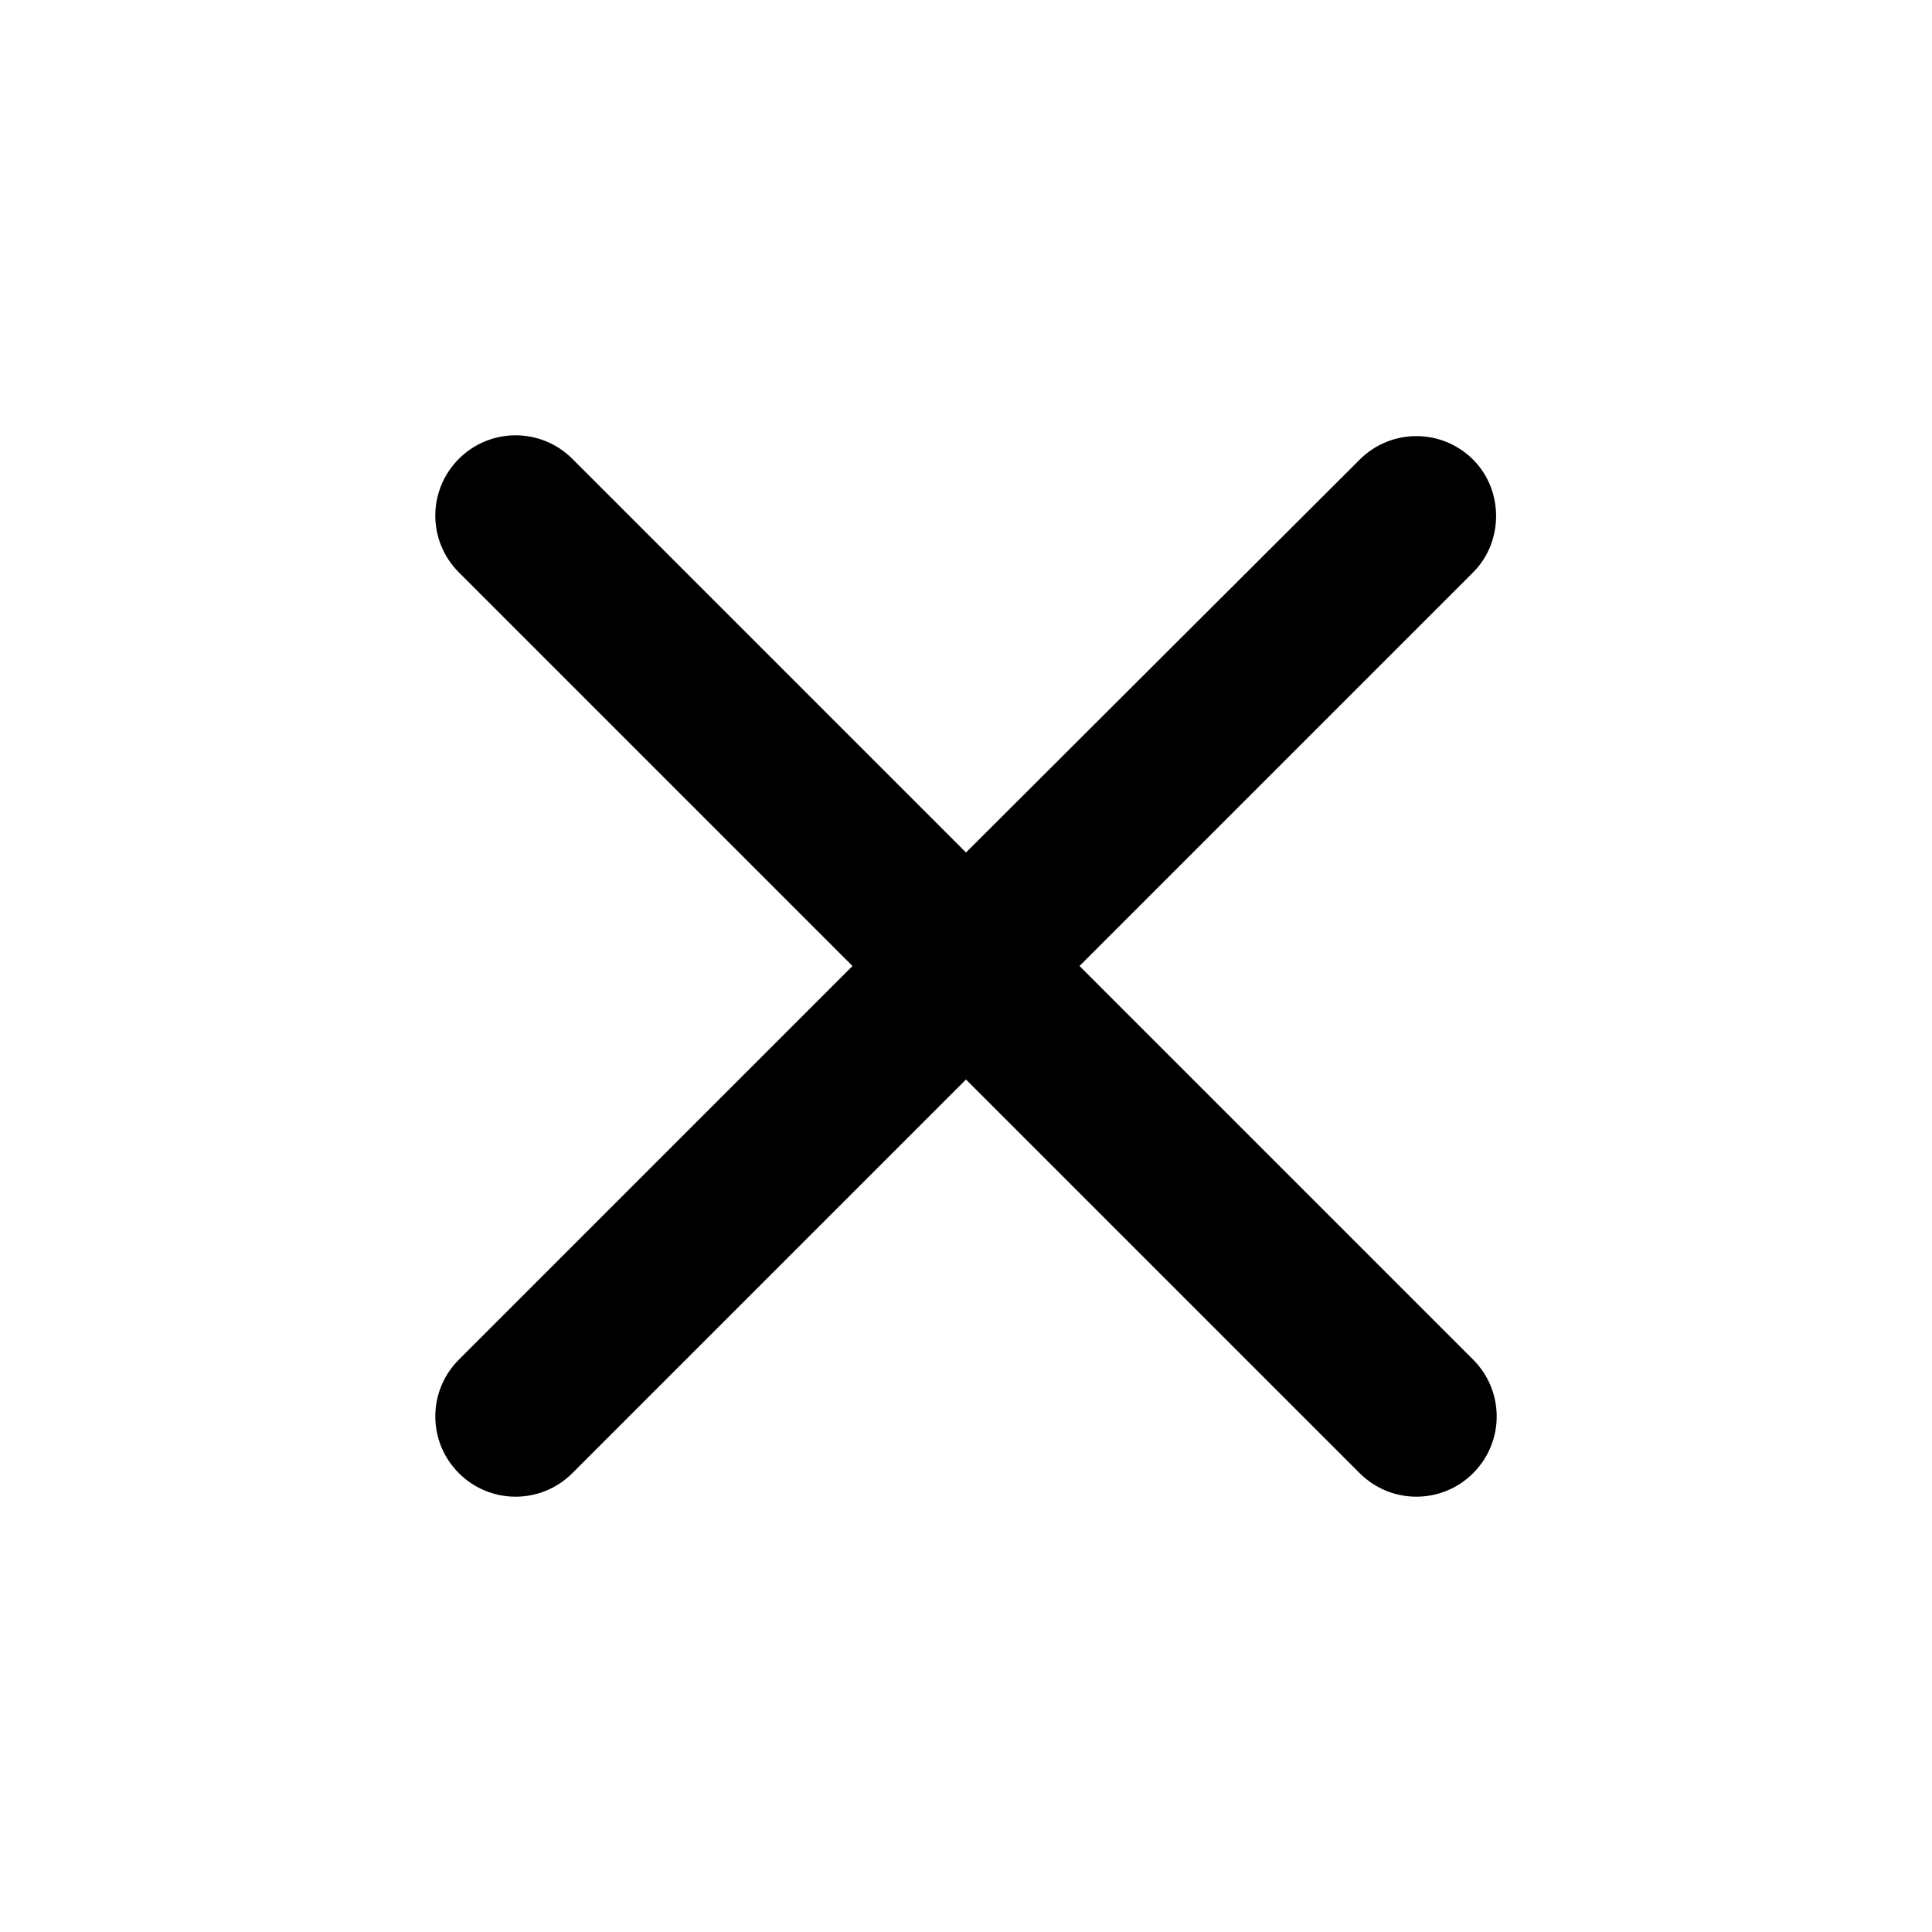
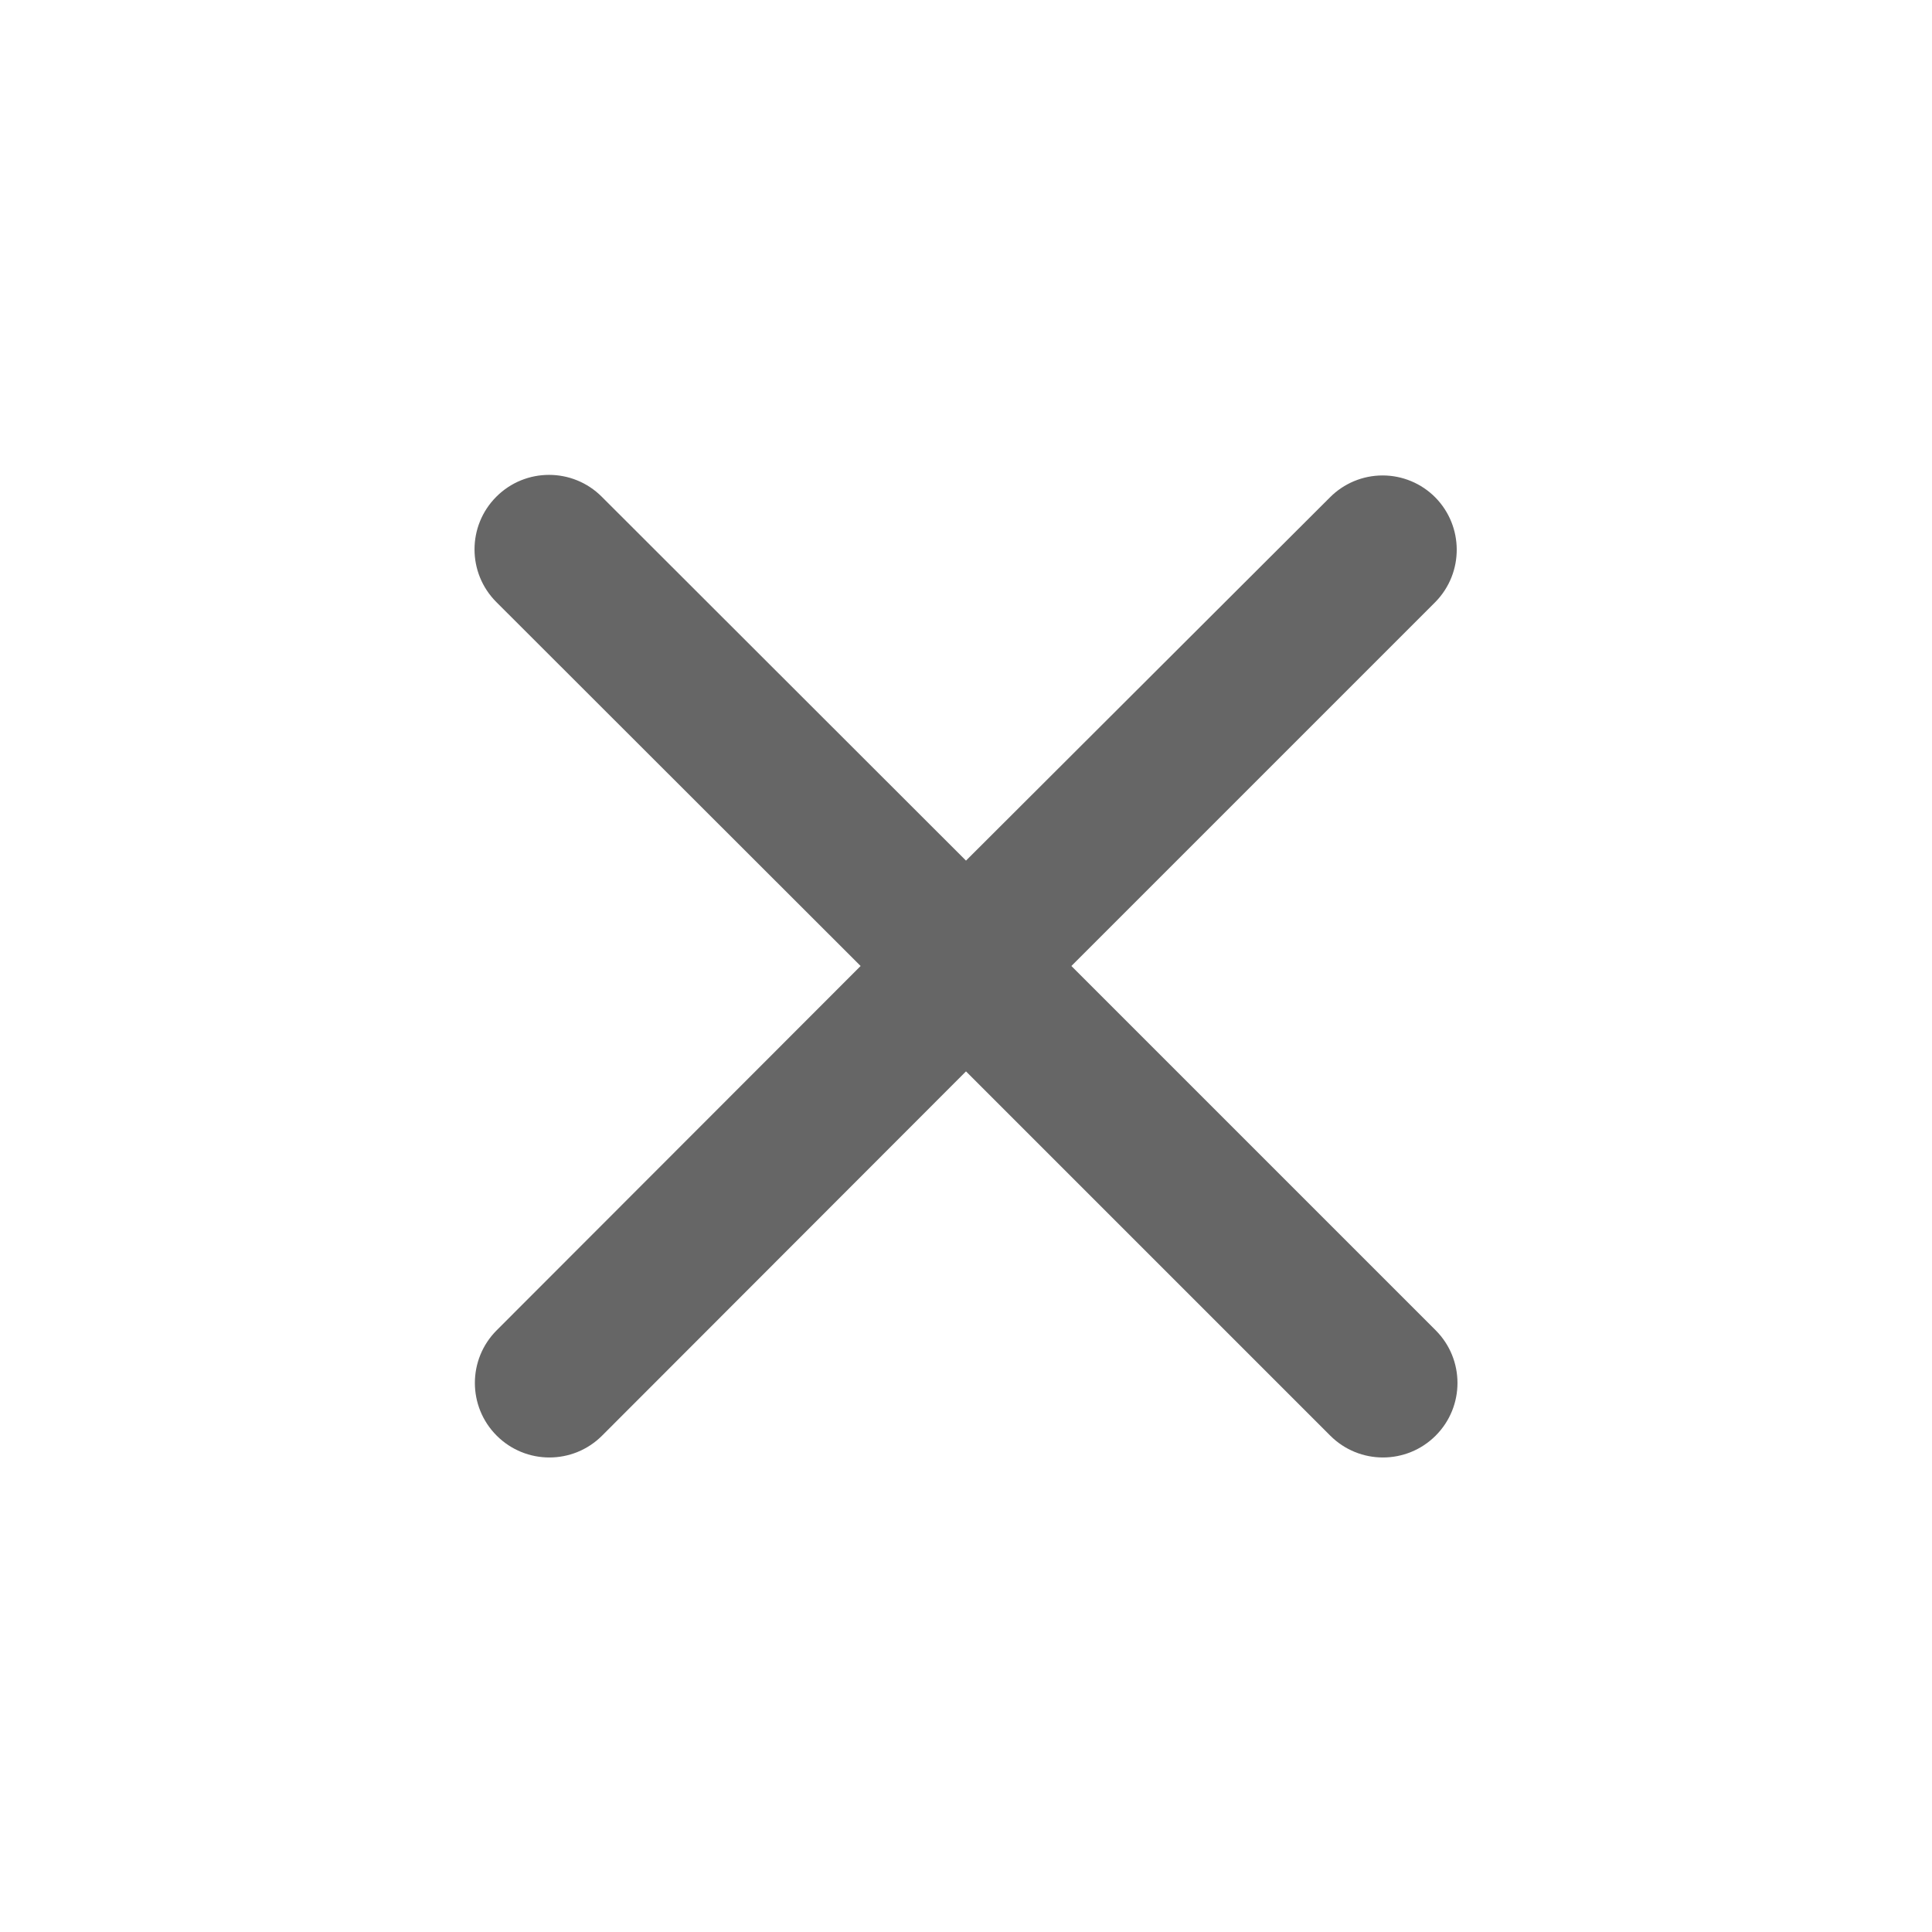
- <svg xmlns="http://www.w3.org/2000/svg" width="24" height="24" viewBox="0 0 24 24">
-   <path fill="none" d="M0 0h24v24H0V0z" />
-   <path d="M18.3 5.71c-.39-.39-1.02-.39-1.41 0L12 10.59 7.11 5.7c-.39-.39-1.02-.39-1.41 0-.39.39-.39 1.02 0 1.41L10.59 12 5.7 16.89c-.39.39-.39 1.02 0 1.41.39.39 1.02.39 1.41 0L12 13.41l4.89 4.89c.39.39 1.02.39 1.41 0 .39-.39.39-1.02 0-1.41L13.41 12l4.89-4.89c.38-.38.38-1.02 0-1.4z" />
+ <svg xmlns="http://www.w3.org/2000/svg" id="icon-close" width="22" height="22" viewBox="0 0 22 22">
+   <path id="Path_13" data-name="Path 13" d="M0,0H22V22H0Z" fill="none" />
+   <path id="Path_14" data-name="Path 14" d="M16.344,5.664a.845.845,0,0,0-1.2,0L11,9.8,6.852,5.656a.846.846,0,0,0-1.2,1.2L9.8,11,5.656,15.148a.846.846,0,1,0,1.2,1.2L11,12.2l4.148,4.148a.846.846,0,1,0,1.2-1.2L12.2,11l4.148-4.148A.85.85,0,0,0,16.344,5.664Z" transform="translate(0 0)" fill="#666" />
</svg>
